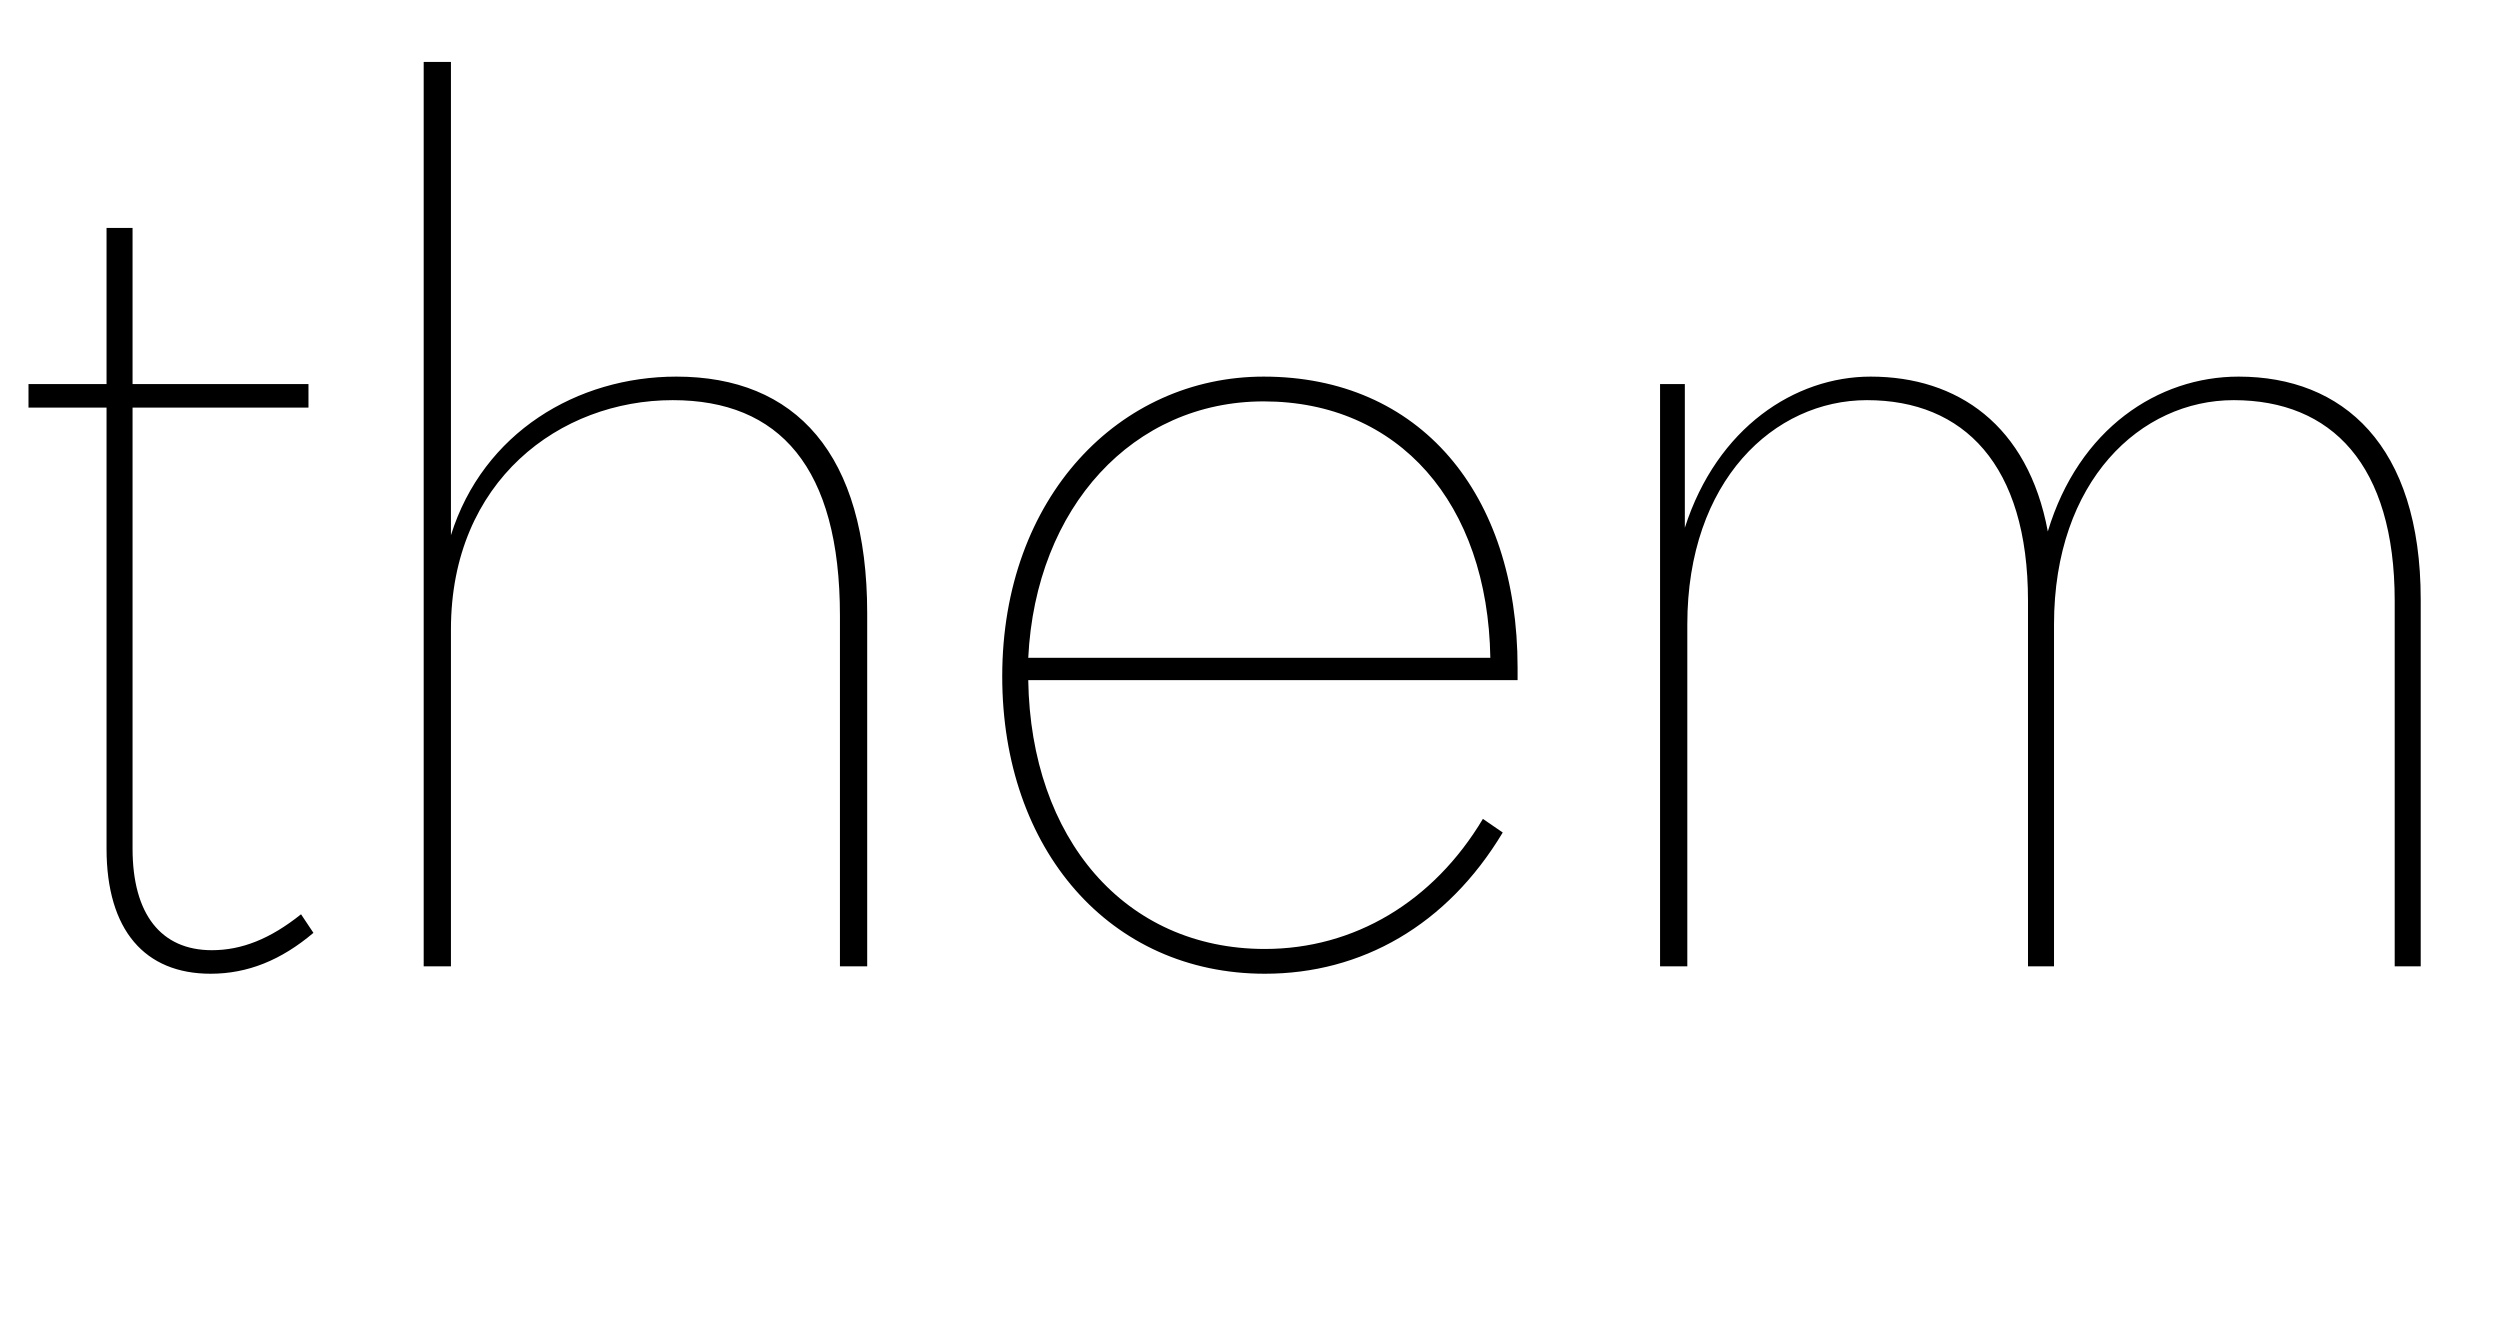
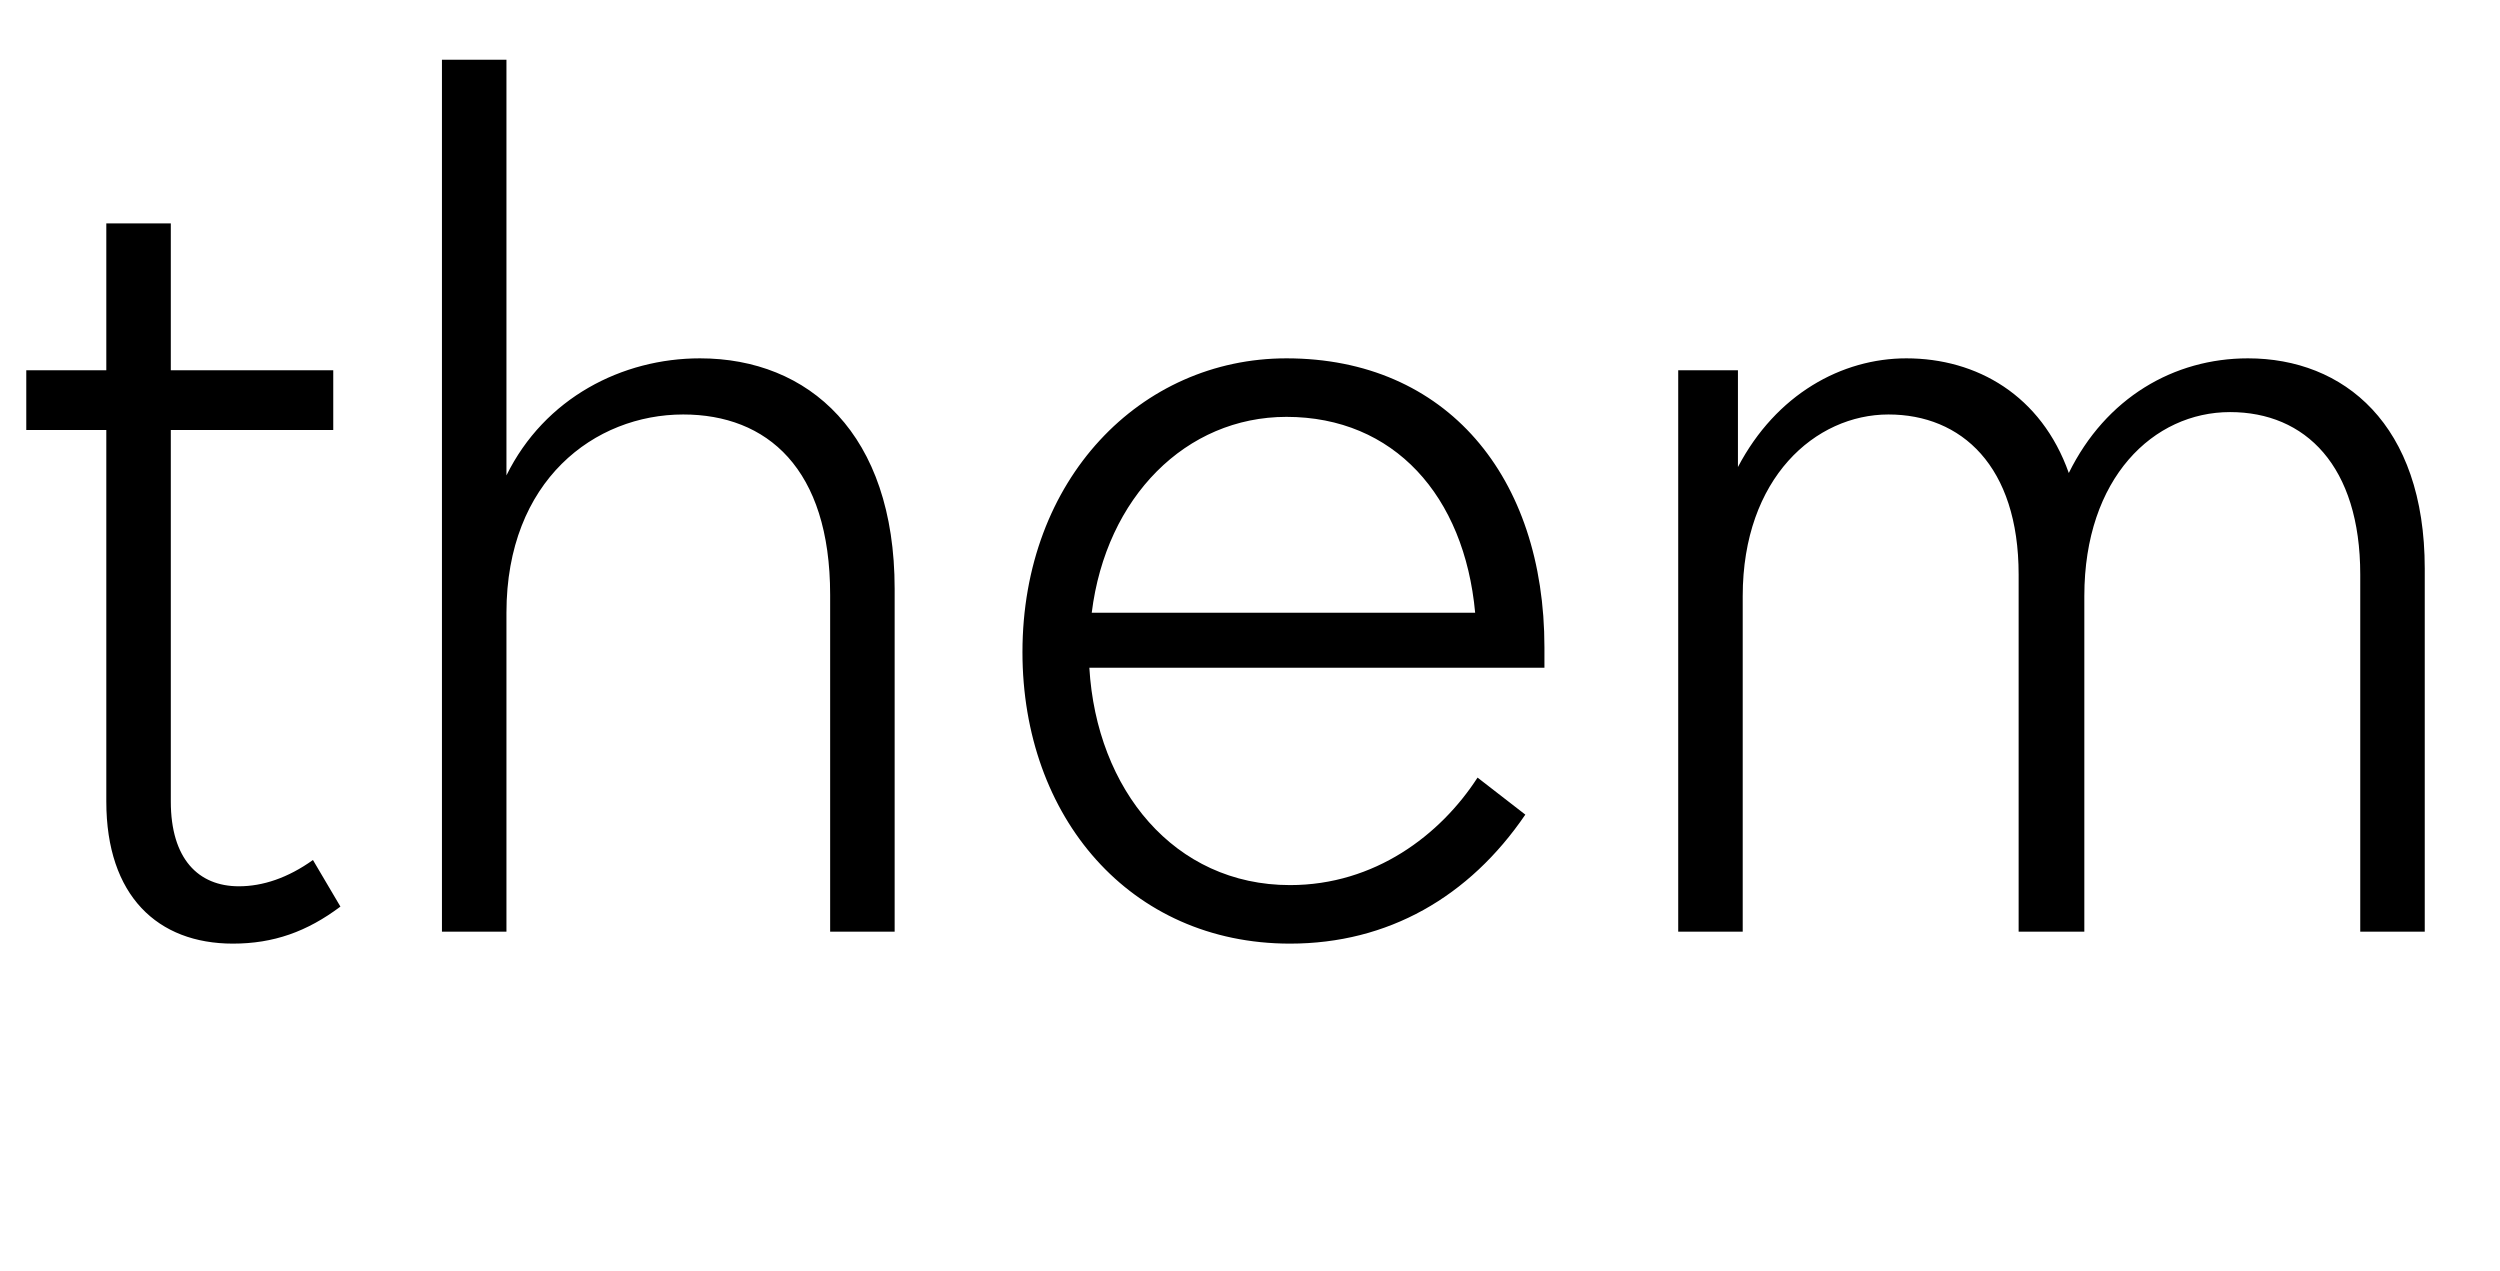
- <svg xmlns="http://www.w3.org/2000/svg" width="2018" height="1064.002">
-   <path d="M86 329.002v356c0 66 31 101 84 101 30 0 57-11 83-33l-10-15c-25 20-48 29-72 29-41 0-64-29-64-82v-356h142v-19H107v-126H86v126H23v19zm256 451h22v-272c0-120 88-185 179-185 86 0 135 54 135 174v283h22v-285c0-129-58-191-154-191-80 0-156 45-182 128v-382h-22zm467-234c0 140 87 240 212 240 78 0 147-39 192-114l-16-11c-40 67-104 105-176 105-113 0-189-89-191-217h395v-10c0-141-79-235-205-235-116 0-211 97-211 242zm21-15c6-122 85-207 190-207 109 0 181 82 183 207zm510-221v470h22v-276c0-116 70-181 145-181 78 0 130 52 130 162v295h21v-276c0-116 70-181 145-181 79 0 130 52 130 162v295h21v-296c0-125-63-180-147-180-65 0-129 42-154 125-16-86-73-125-143-125-61 0-124 41-150 122v-116zm0 0" />
+ <svg xmlns="http://www.w3.org/2000/svg" width="2093" height="1064.002">
+   <path d="M89 360.002v311c0 79 43 119 106 119 34 0 62-10 90-31l-23-39c-21 15-42 22-62 22-34 0-57-23-57-71v-311h136v-50H143v-123H89v123H22v50zm281 420h54v-267c0-111 74-166 148-166 70 0 123 45 123 151v282h54v-287c0-130-72-193-163-193-65 0-130 33-162 98v-348h-54zm486-234c0 138 90 244 224 244 82 0 150-39 197-108l-40-31c-31 48-86 90-157 90-97 0-162-80-168-182h381v-17c0-143-82-242-216-242-122 0-221 101-221 246zm58-33c12-97 79-164 163-164 90 0 149 66 158 164zm491-203v470h54v-281c0-99 61-152 122-152s109 43 109 134v299h55v-281c0-99 58-154 122-154 63 0 109 45 109 136v299h54v-304c0-121-68-176-148-176-62 0-119 33-150 96-23-65-77-96-136-96-54 0-109 30-141 91v-81zm0 0" />
</svg>
